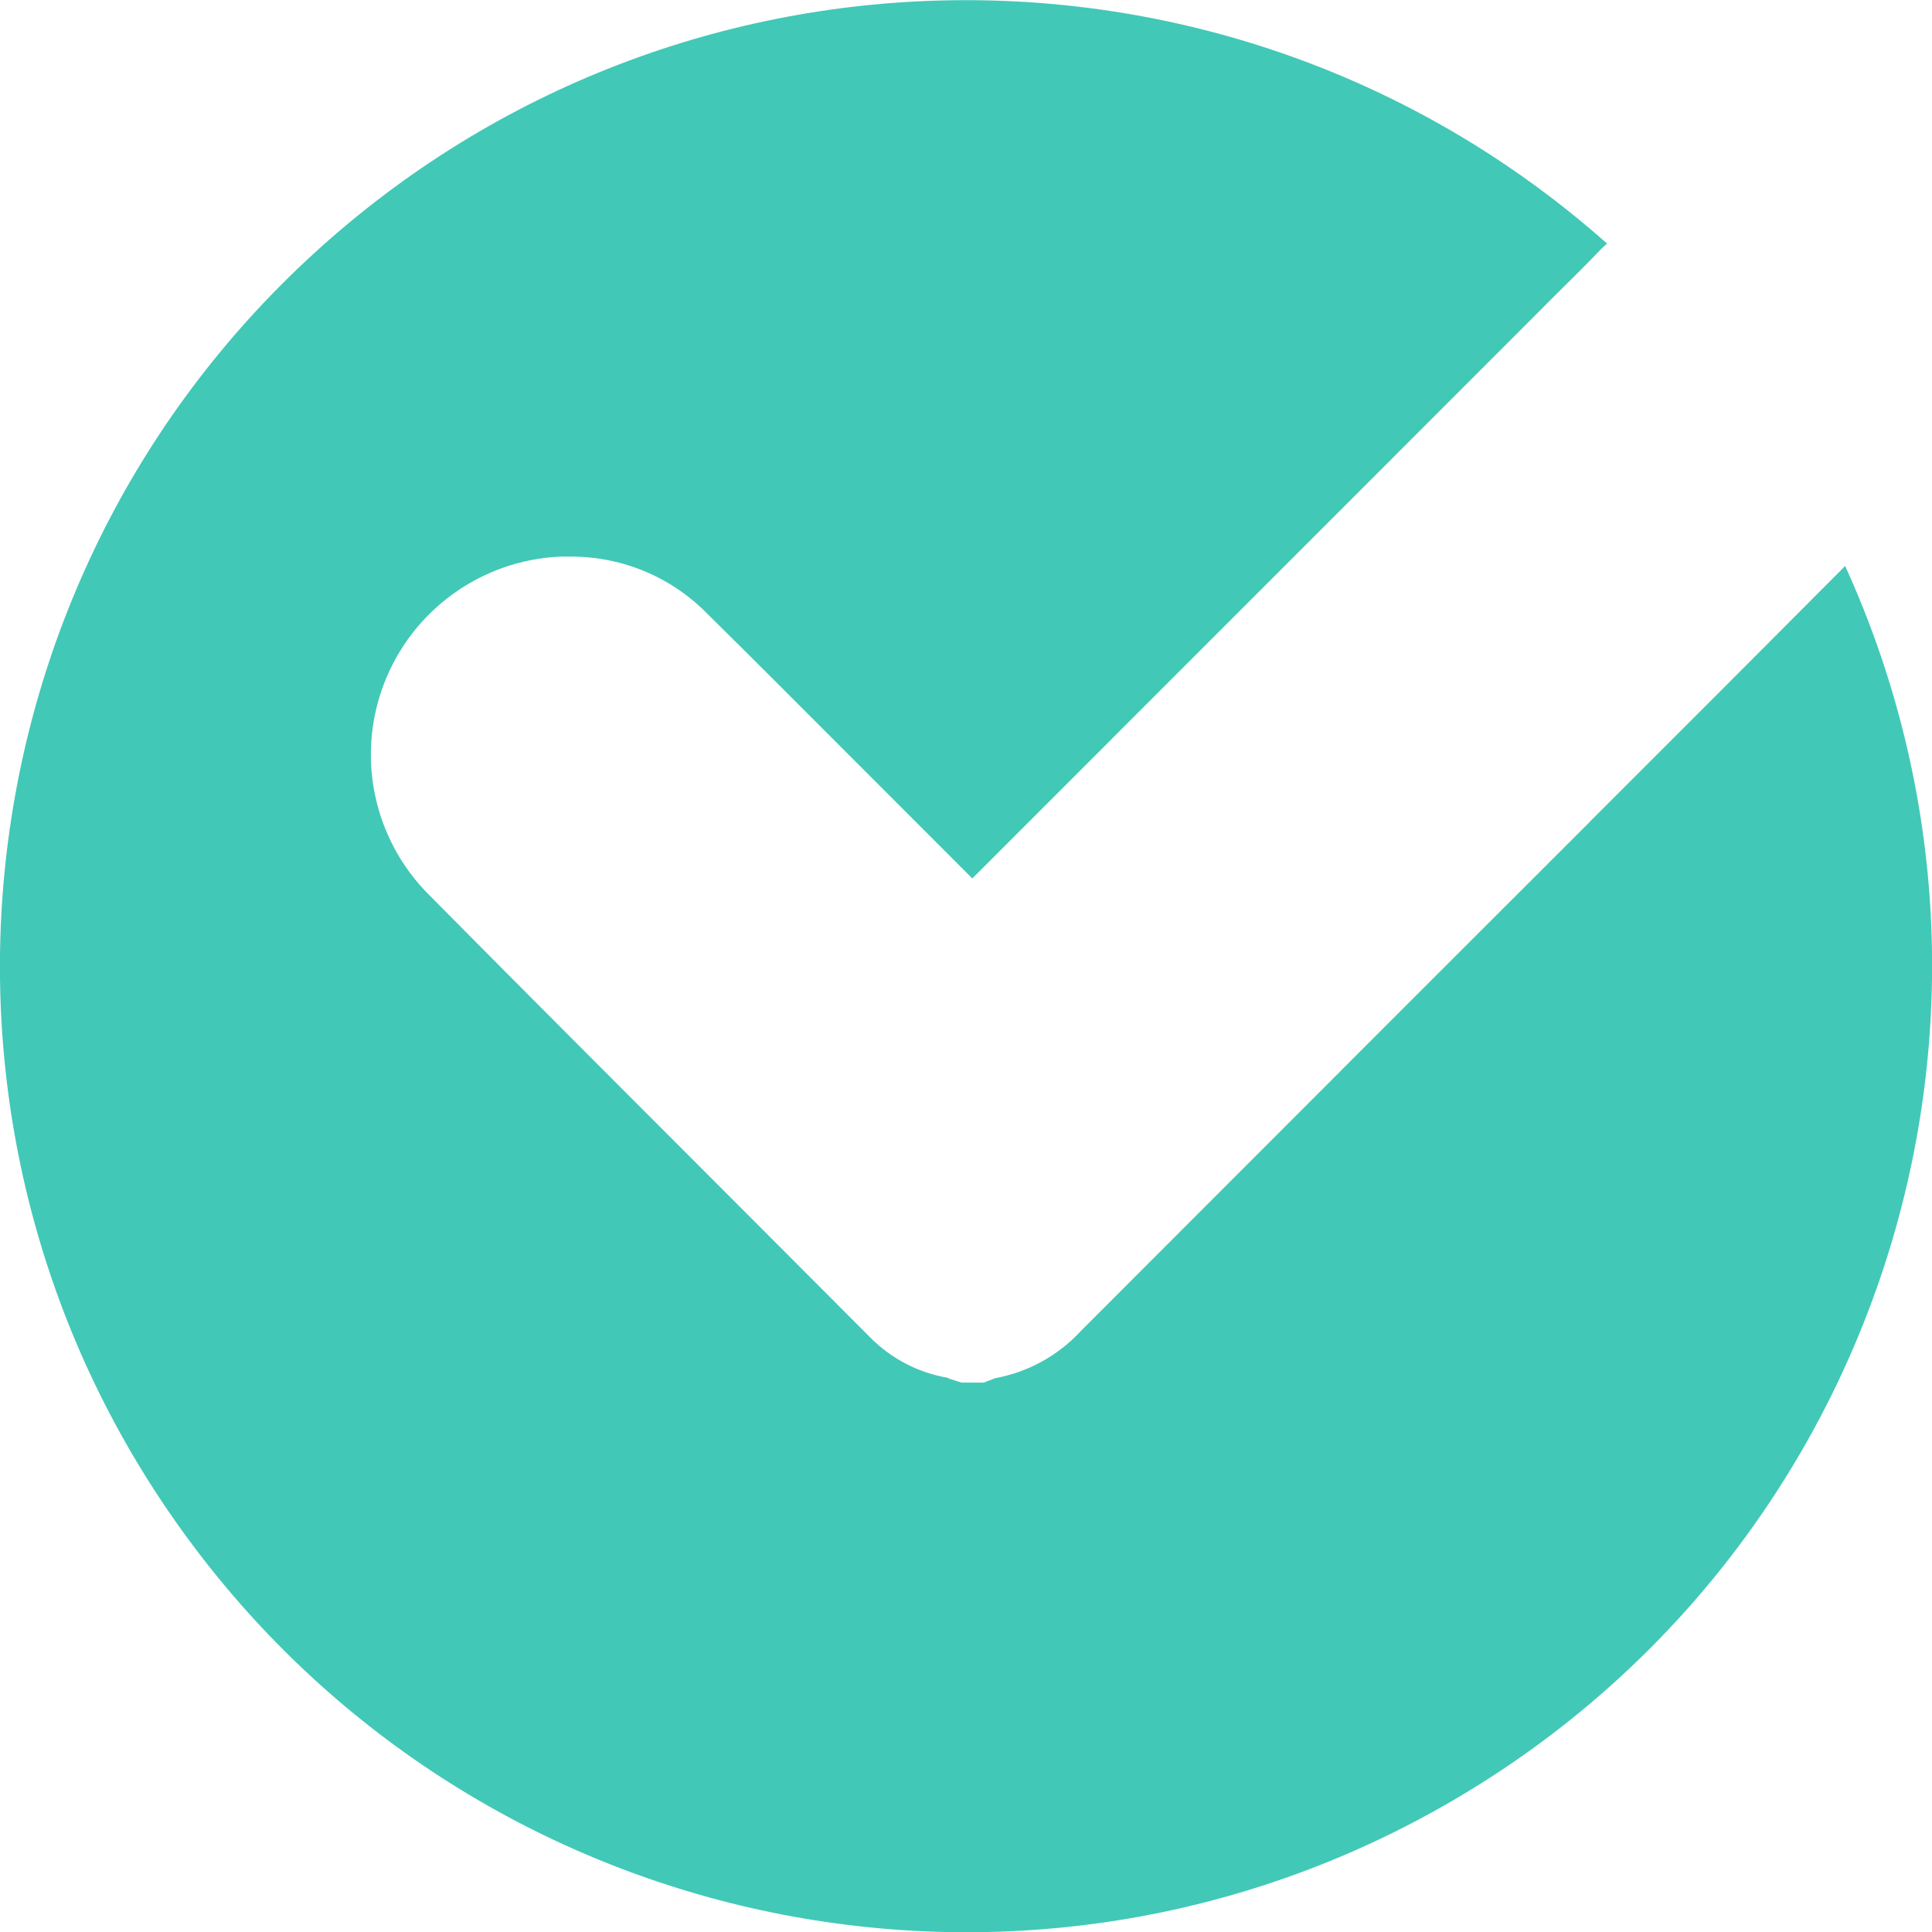
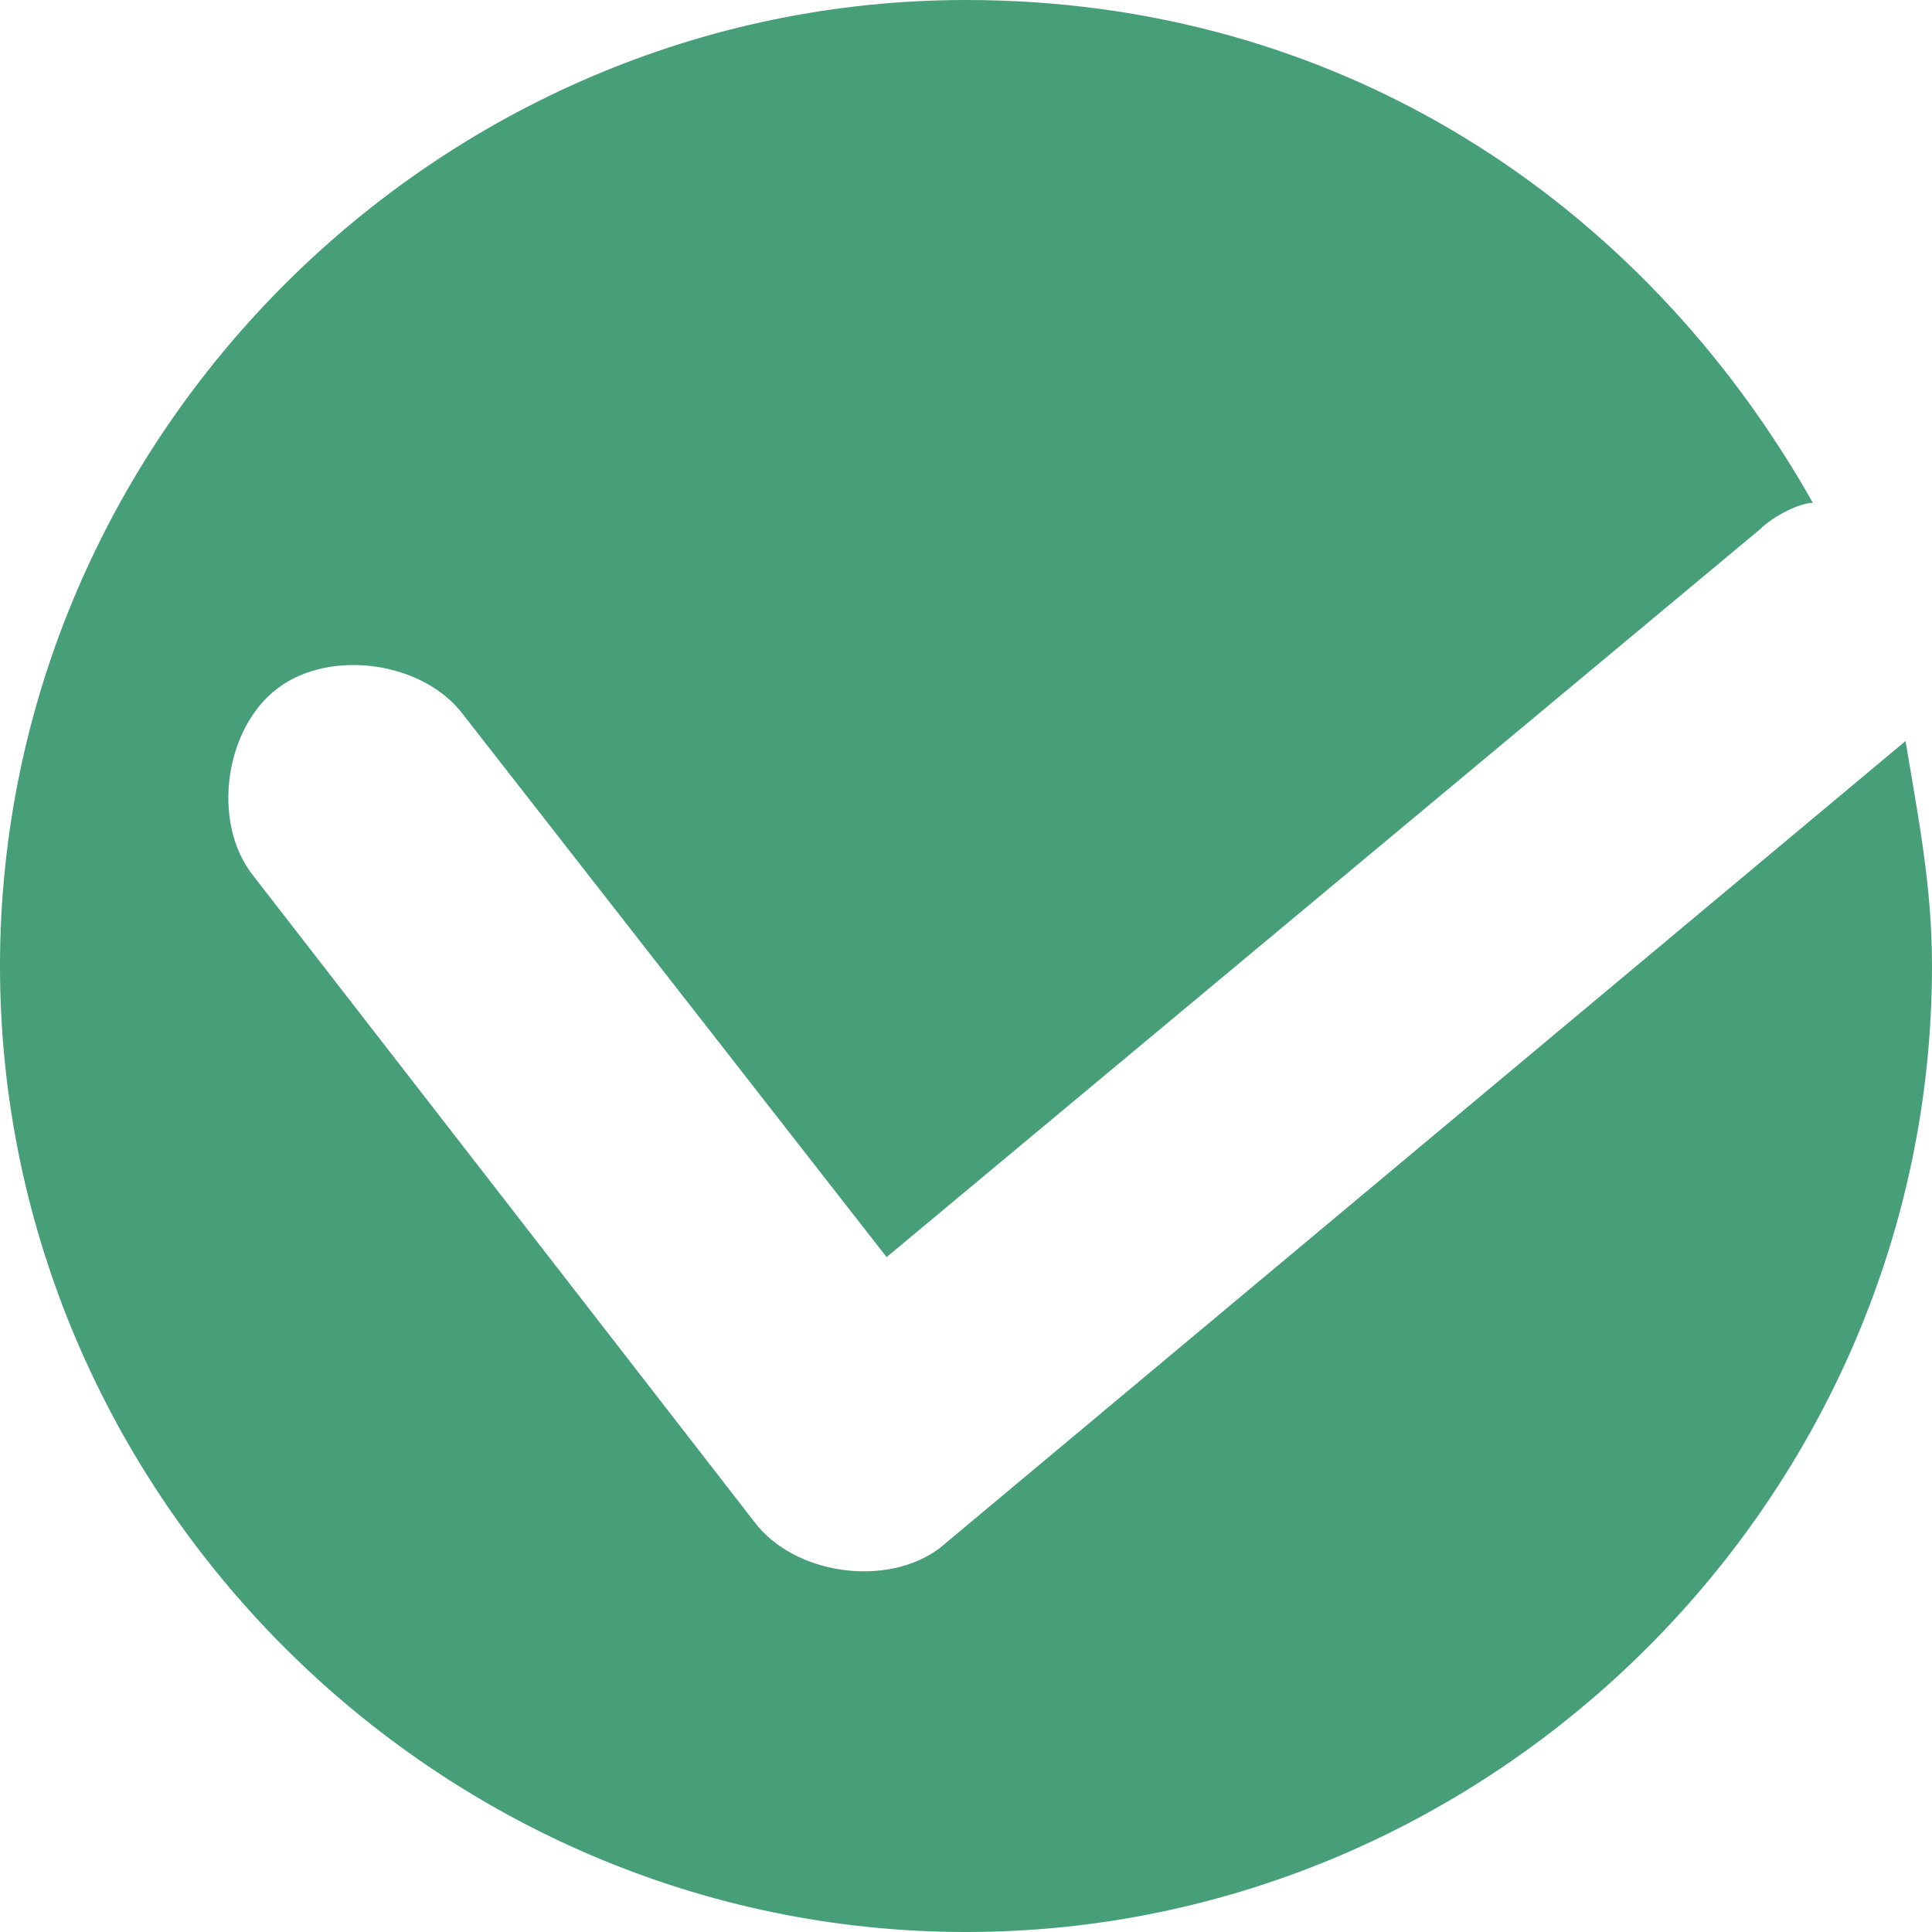
- <svg xmlns="http://www.w3.org/2000/svg" width="19" height="19" viewBox="0 0 19 19">
-   <path fill="#42c8b7" fill-rule="evenodd" d="M75.8 59.114l-1.852 1.851-3.154 3.157a1.519 1.519 0 0 1-.846.466l-.044.018-.067.025h-.217l-.062-.019c-.015-.005-.036-.014-.052-.017a.07.07 0 0 1-.021-.011 1.406 1.406 0 0 1-.767-.4c-.412-.415-.828-.829-1.241-1.244-1.013-1.016-2.063-2.062-3.089-3.1a1.949 1.949 0 0 1 1.285-3.332h.118a1.871 1.871 0 0 1 1.337.571c.42.414.839.834 1.255 1.251l1.342 1.343 5.485-5.487.218-.219c.161-.16.331-.326.492-.495a.5.5 0 0 0 .047-.043 9.5 9.5 0 1 0 2.342 3.171q-1.252 1.258-2.51 2.514" transform="translate(-60.163 -51.034)" />
+ <svg xmlns="http://www.w3.org/2000/svg" xml:space="preserve" width="0.117in" height="0.117in" version="1.1" style="shape-rendering:geometricPrecision; text-rendering:geometricPrecision; image-rendering:optimizeQuality; fill-rule:evenodd; clip-rule:evenodd" viewBox="0 0 1.46 1.46">
+   <defs>
+     <style type="text/css">
+    
+     .fil0 {fill:#479F79}
+    
+   </style>
+   </defs>
+   <g id="Layer_x0020_1">
+     <path class="fil0" d="M0.73 0c0.28,0 0.51,0.15 0.64,0.38 -0.01,0 -0.03,0.01 -0.04,0.02l-0.66 0.55 -0.32 -0.41c-0.03,-0.04 -0.1,-0.05 -0.14,-0.02 -0.04,0.03 -0.05,0.1 -0.02,0.14l0.38 0.49c0.03,0.04 0.1,0.05 0.14,0.02l0.73 -0.61c0.01,0.06 0.02,0.11 0.02,0.17 0,0.4 -0.33,0.73 -0.73,0.73 -0.4,0 -0.73,-0.33 -0.73,-0.73 0,-0.4 0.33,-0.73 0.73,-0.73z" />
+   </g>
</svg>
